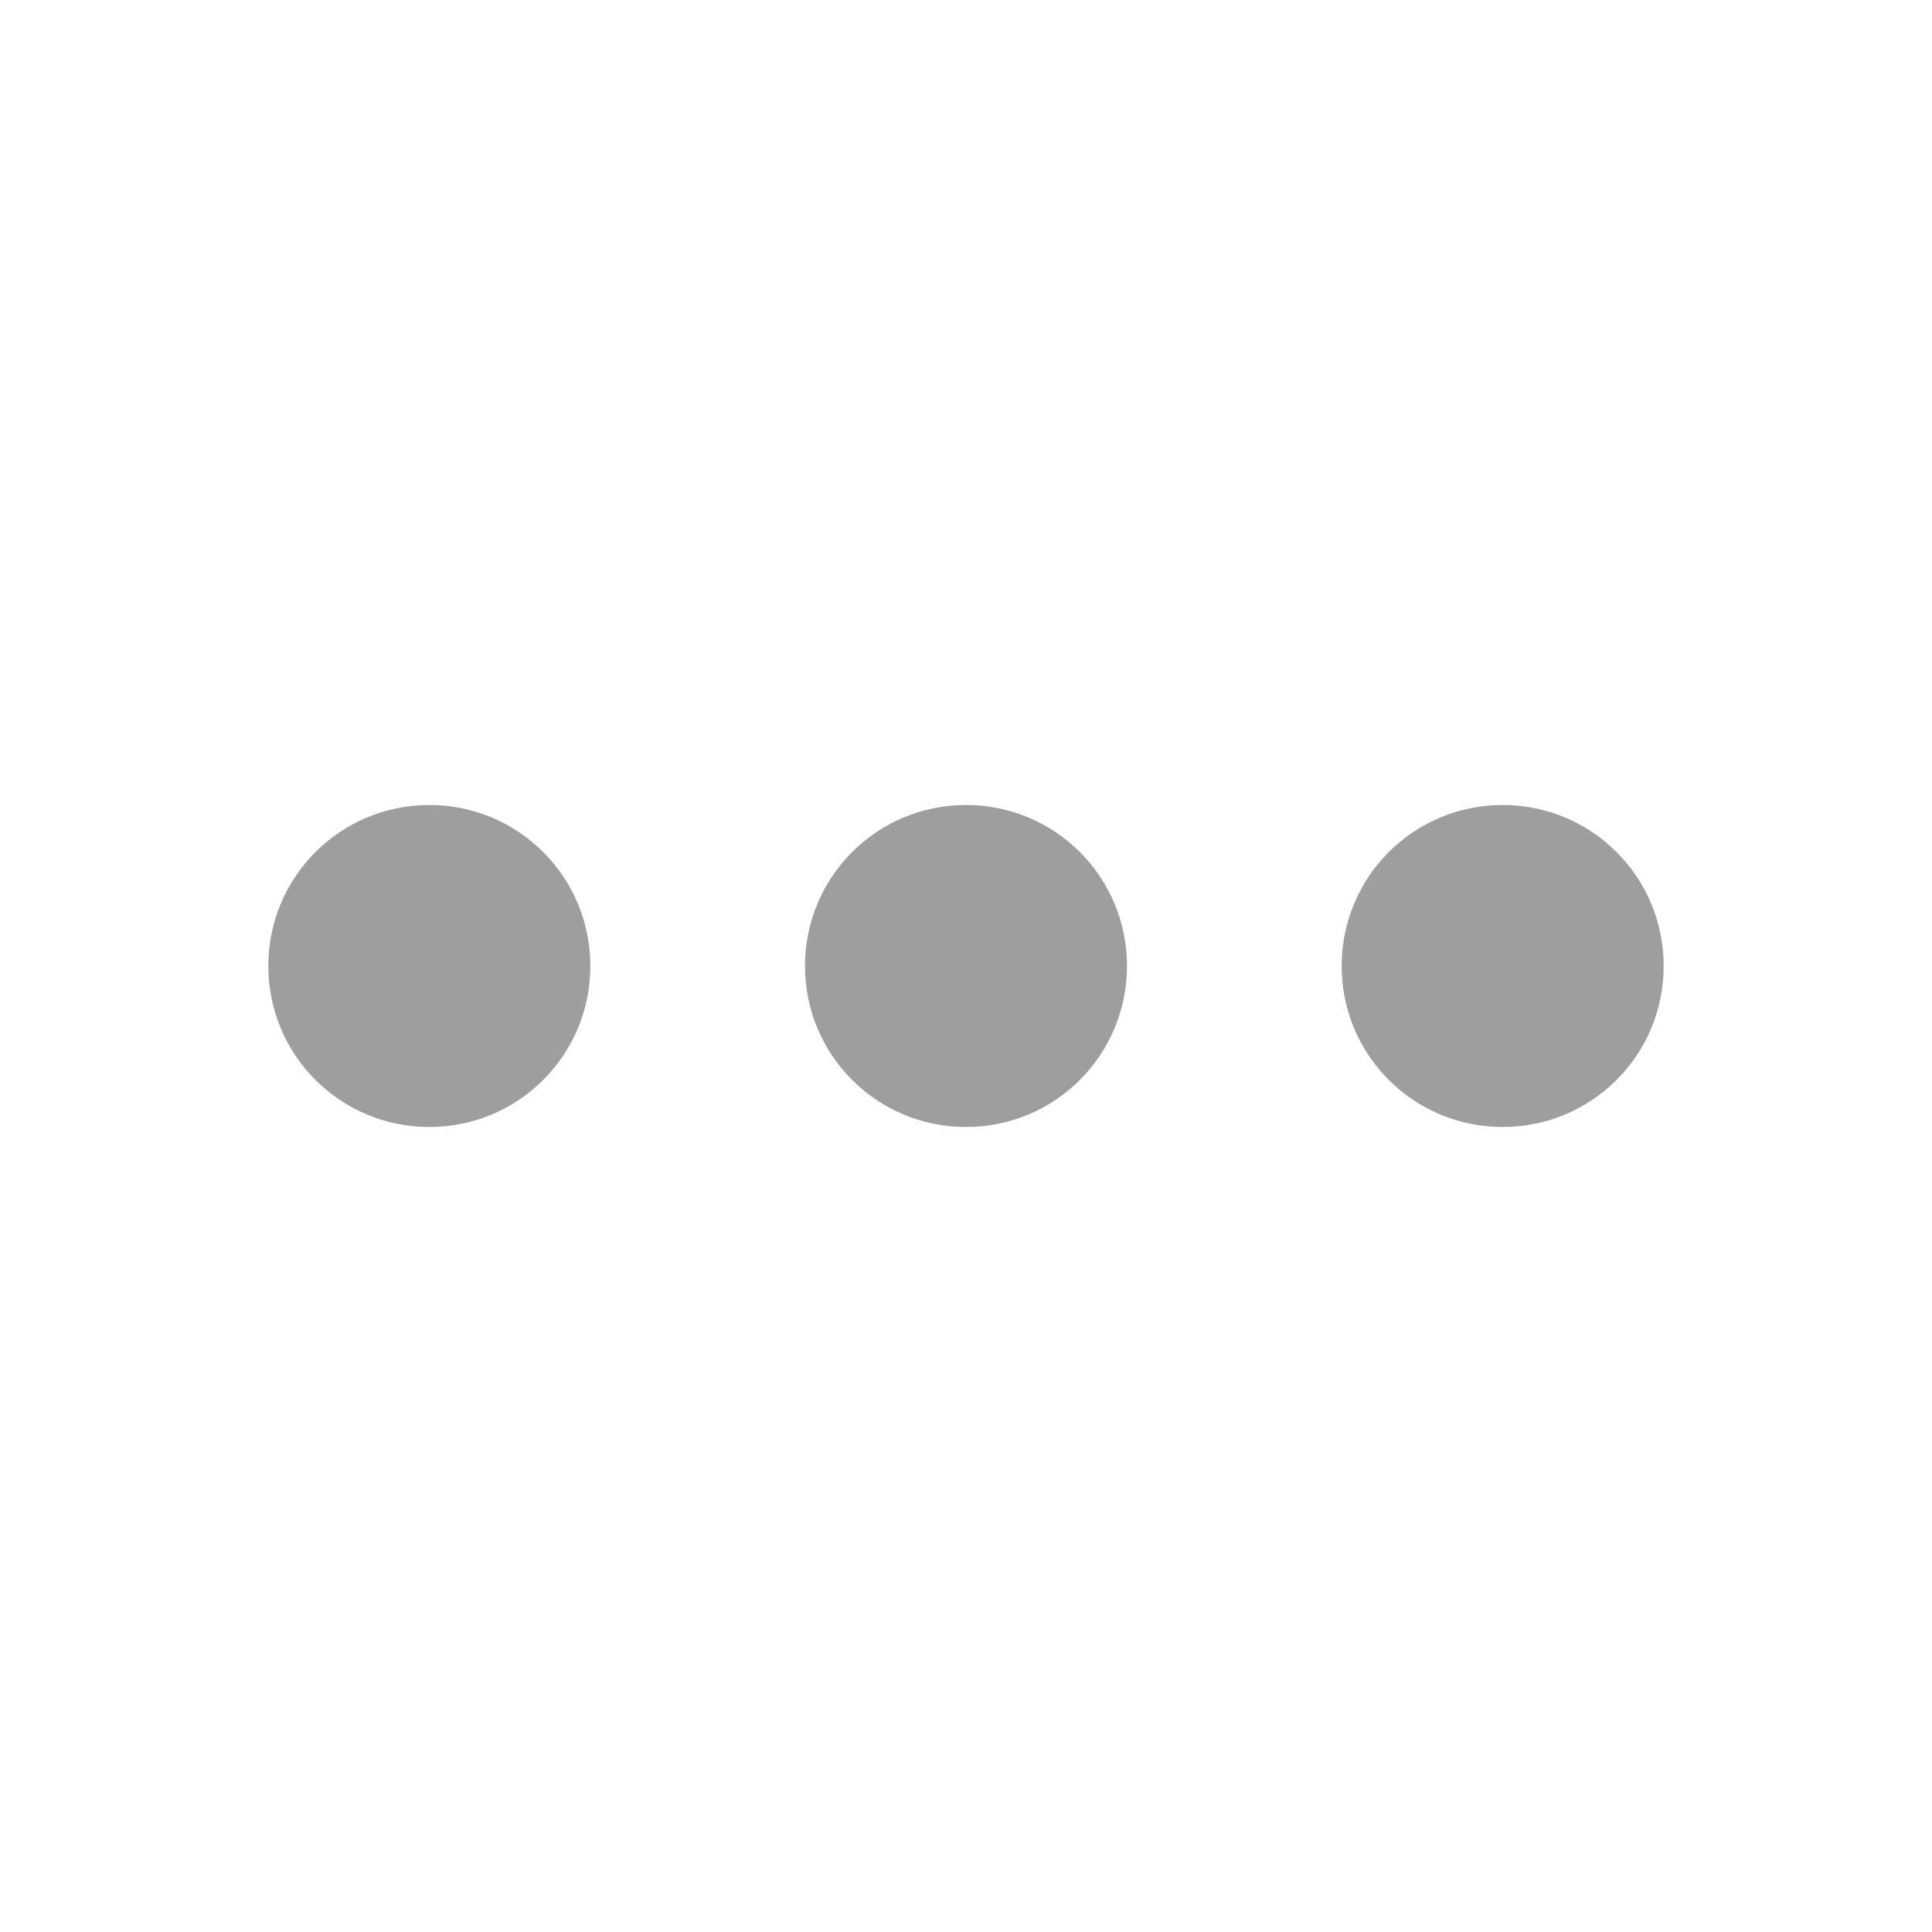
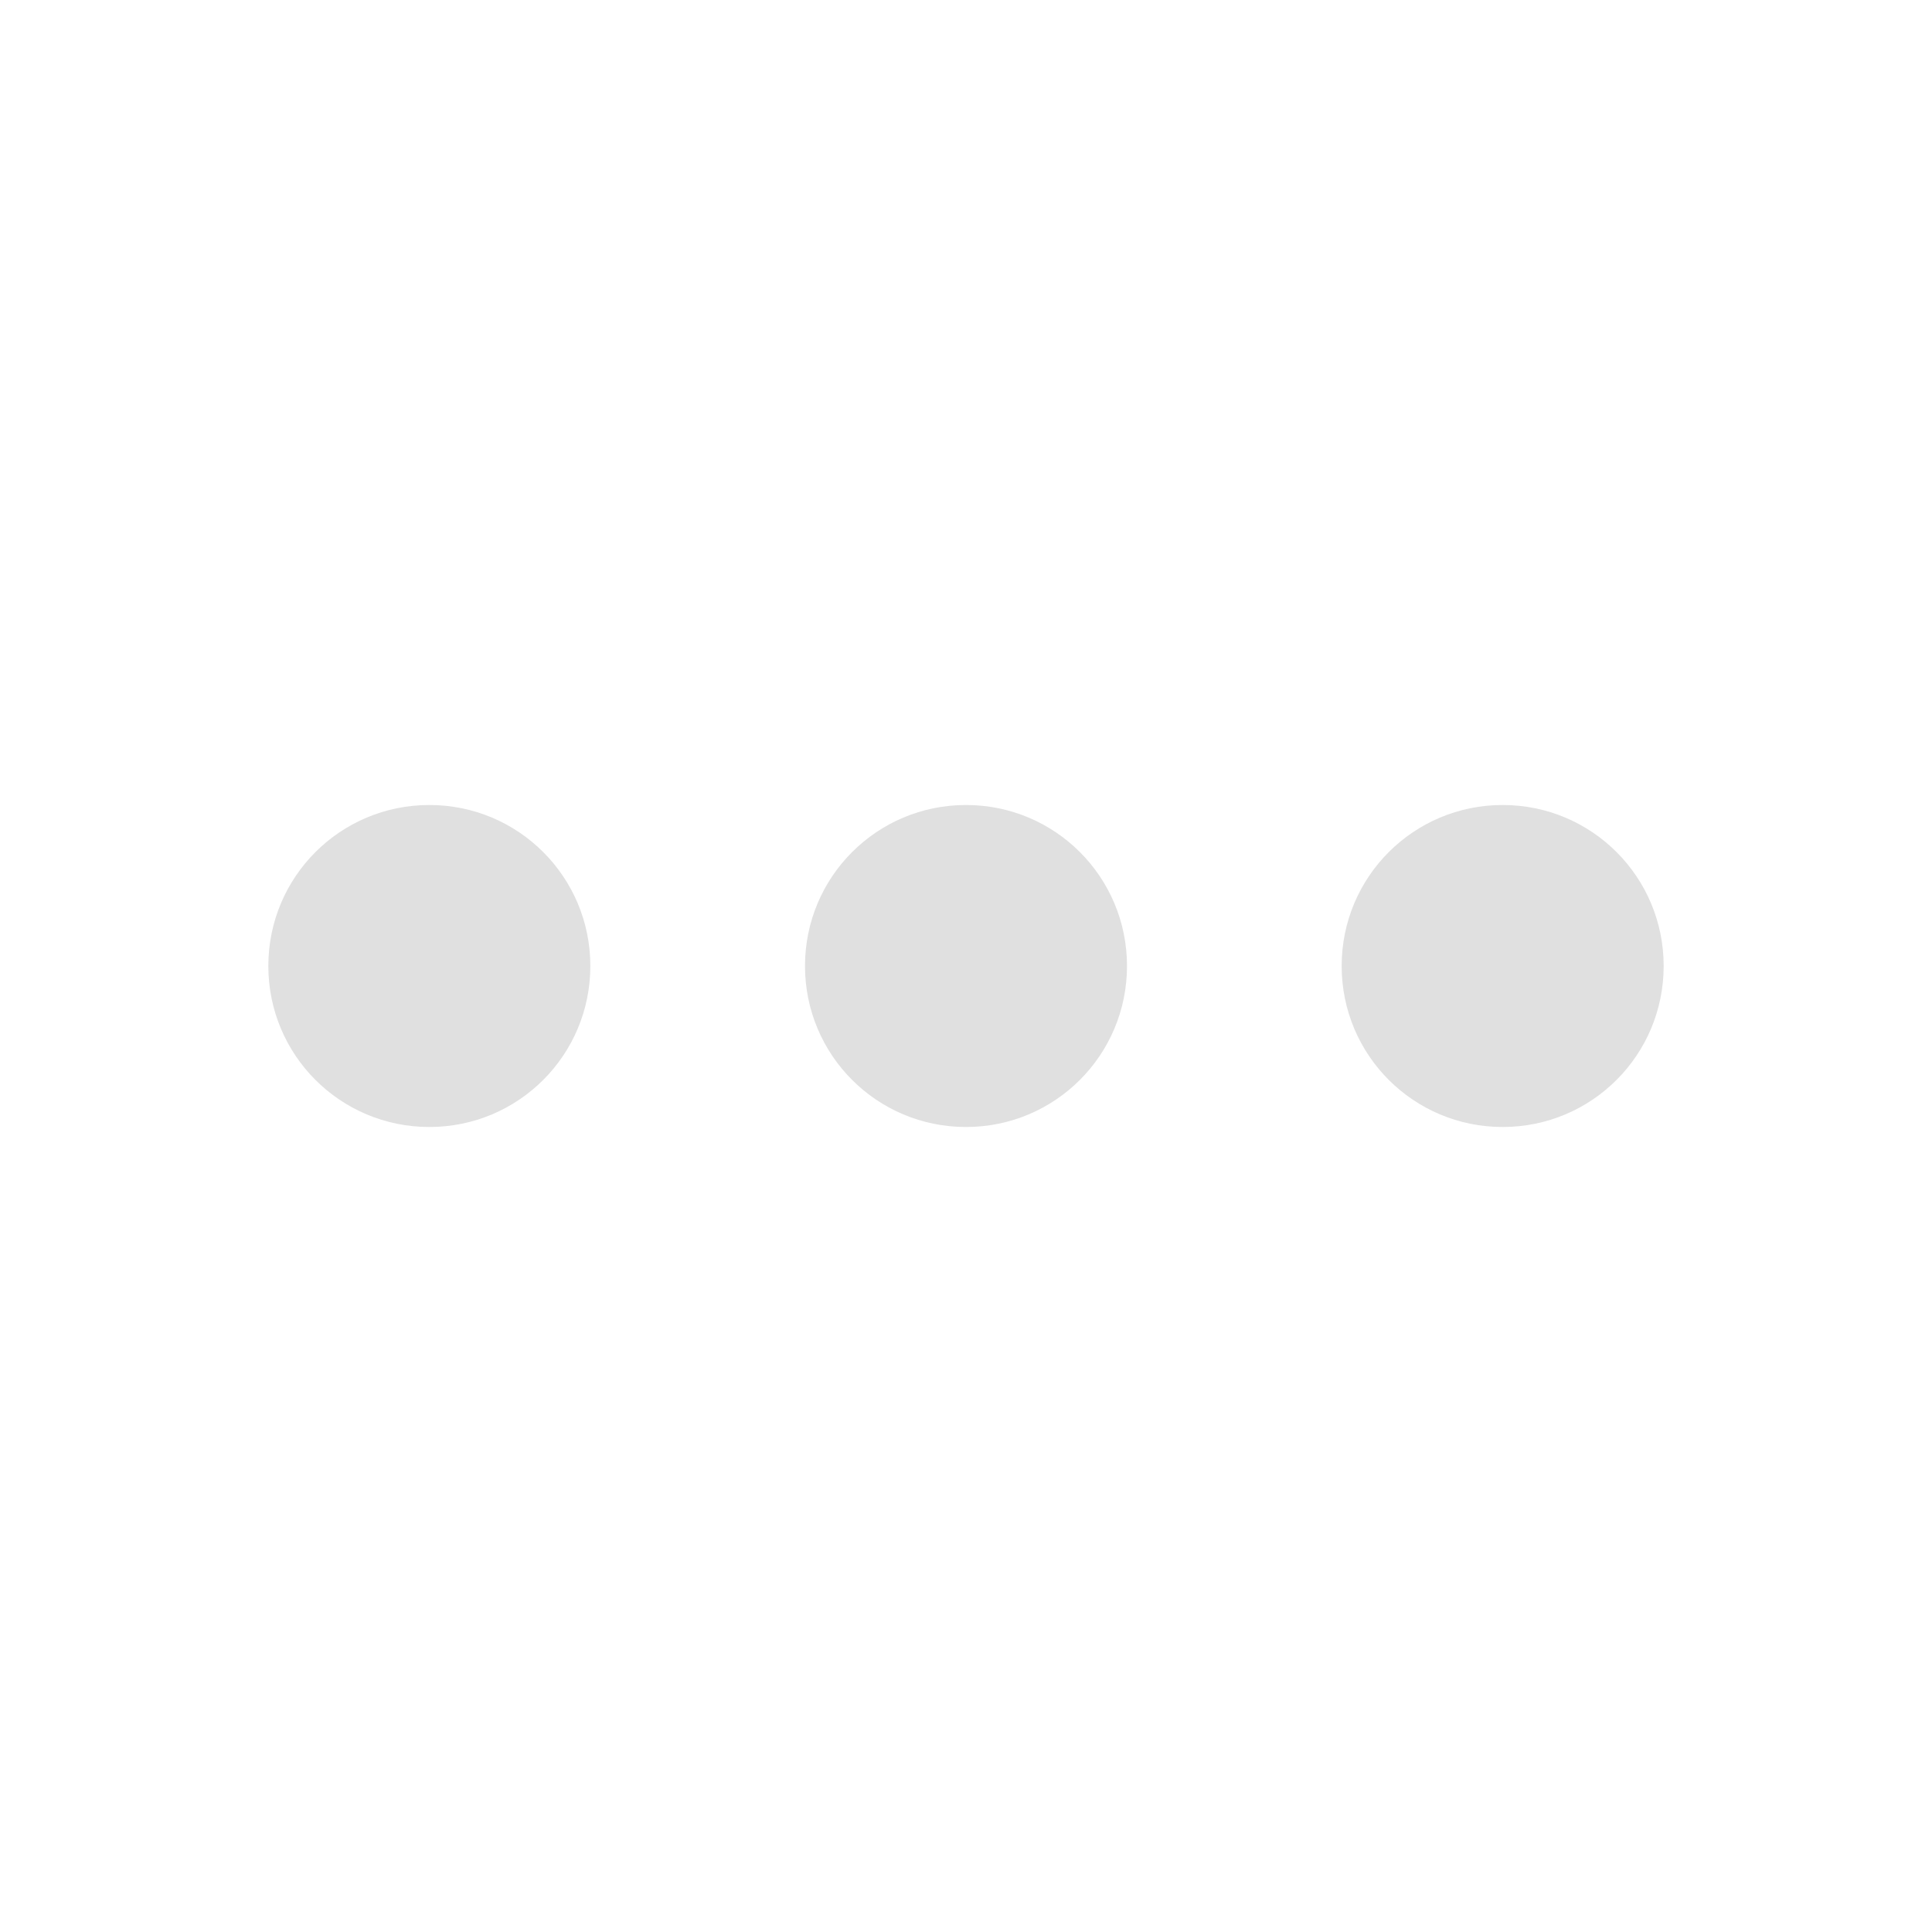
- <svg xmlns="http://www.w3.org/2000/svg" fill="#9e9e9e" width="18" height="18" viewBox="0 0 18 18">
+ <svg xmlns="http://www.w3.org/2000/svg" fill="#e0e0e0" width="18" height="18" viewBox="0 0 18 18">
  <path d="M4 7.5c-.83 0-1.5.67-1.5 1.5s.67 1.5 1.5 1.5S5.5 9.83 5.5 9 4.83 7.5 4 7.5zm10 0c-.83 0-1.5.67-1.5 1.5s.67 1.5 1.5 1.5 1.5-.67 1.5-1.5-.67-1.5-1.5-1.5zm-5 0c-.83 0-1.5.67-1.5 1.5s.67 1.5 1.5 1.5 1.5-.67 1.5-1.5S9.83 7.5 9 7.5z" />
</svg>
